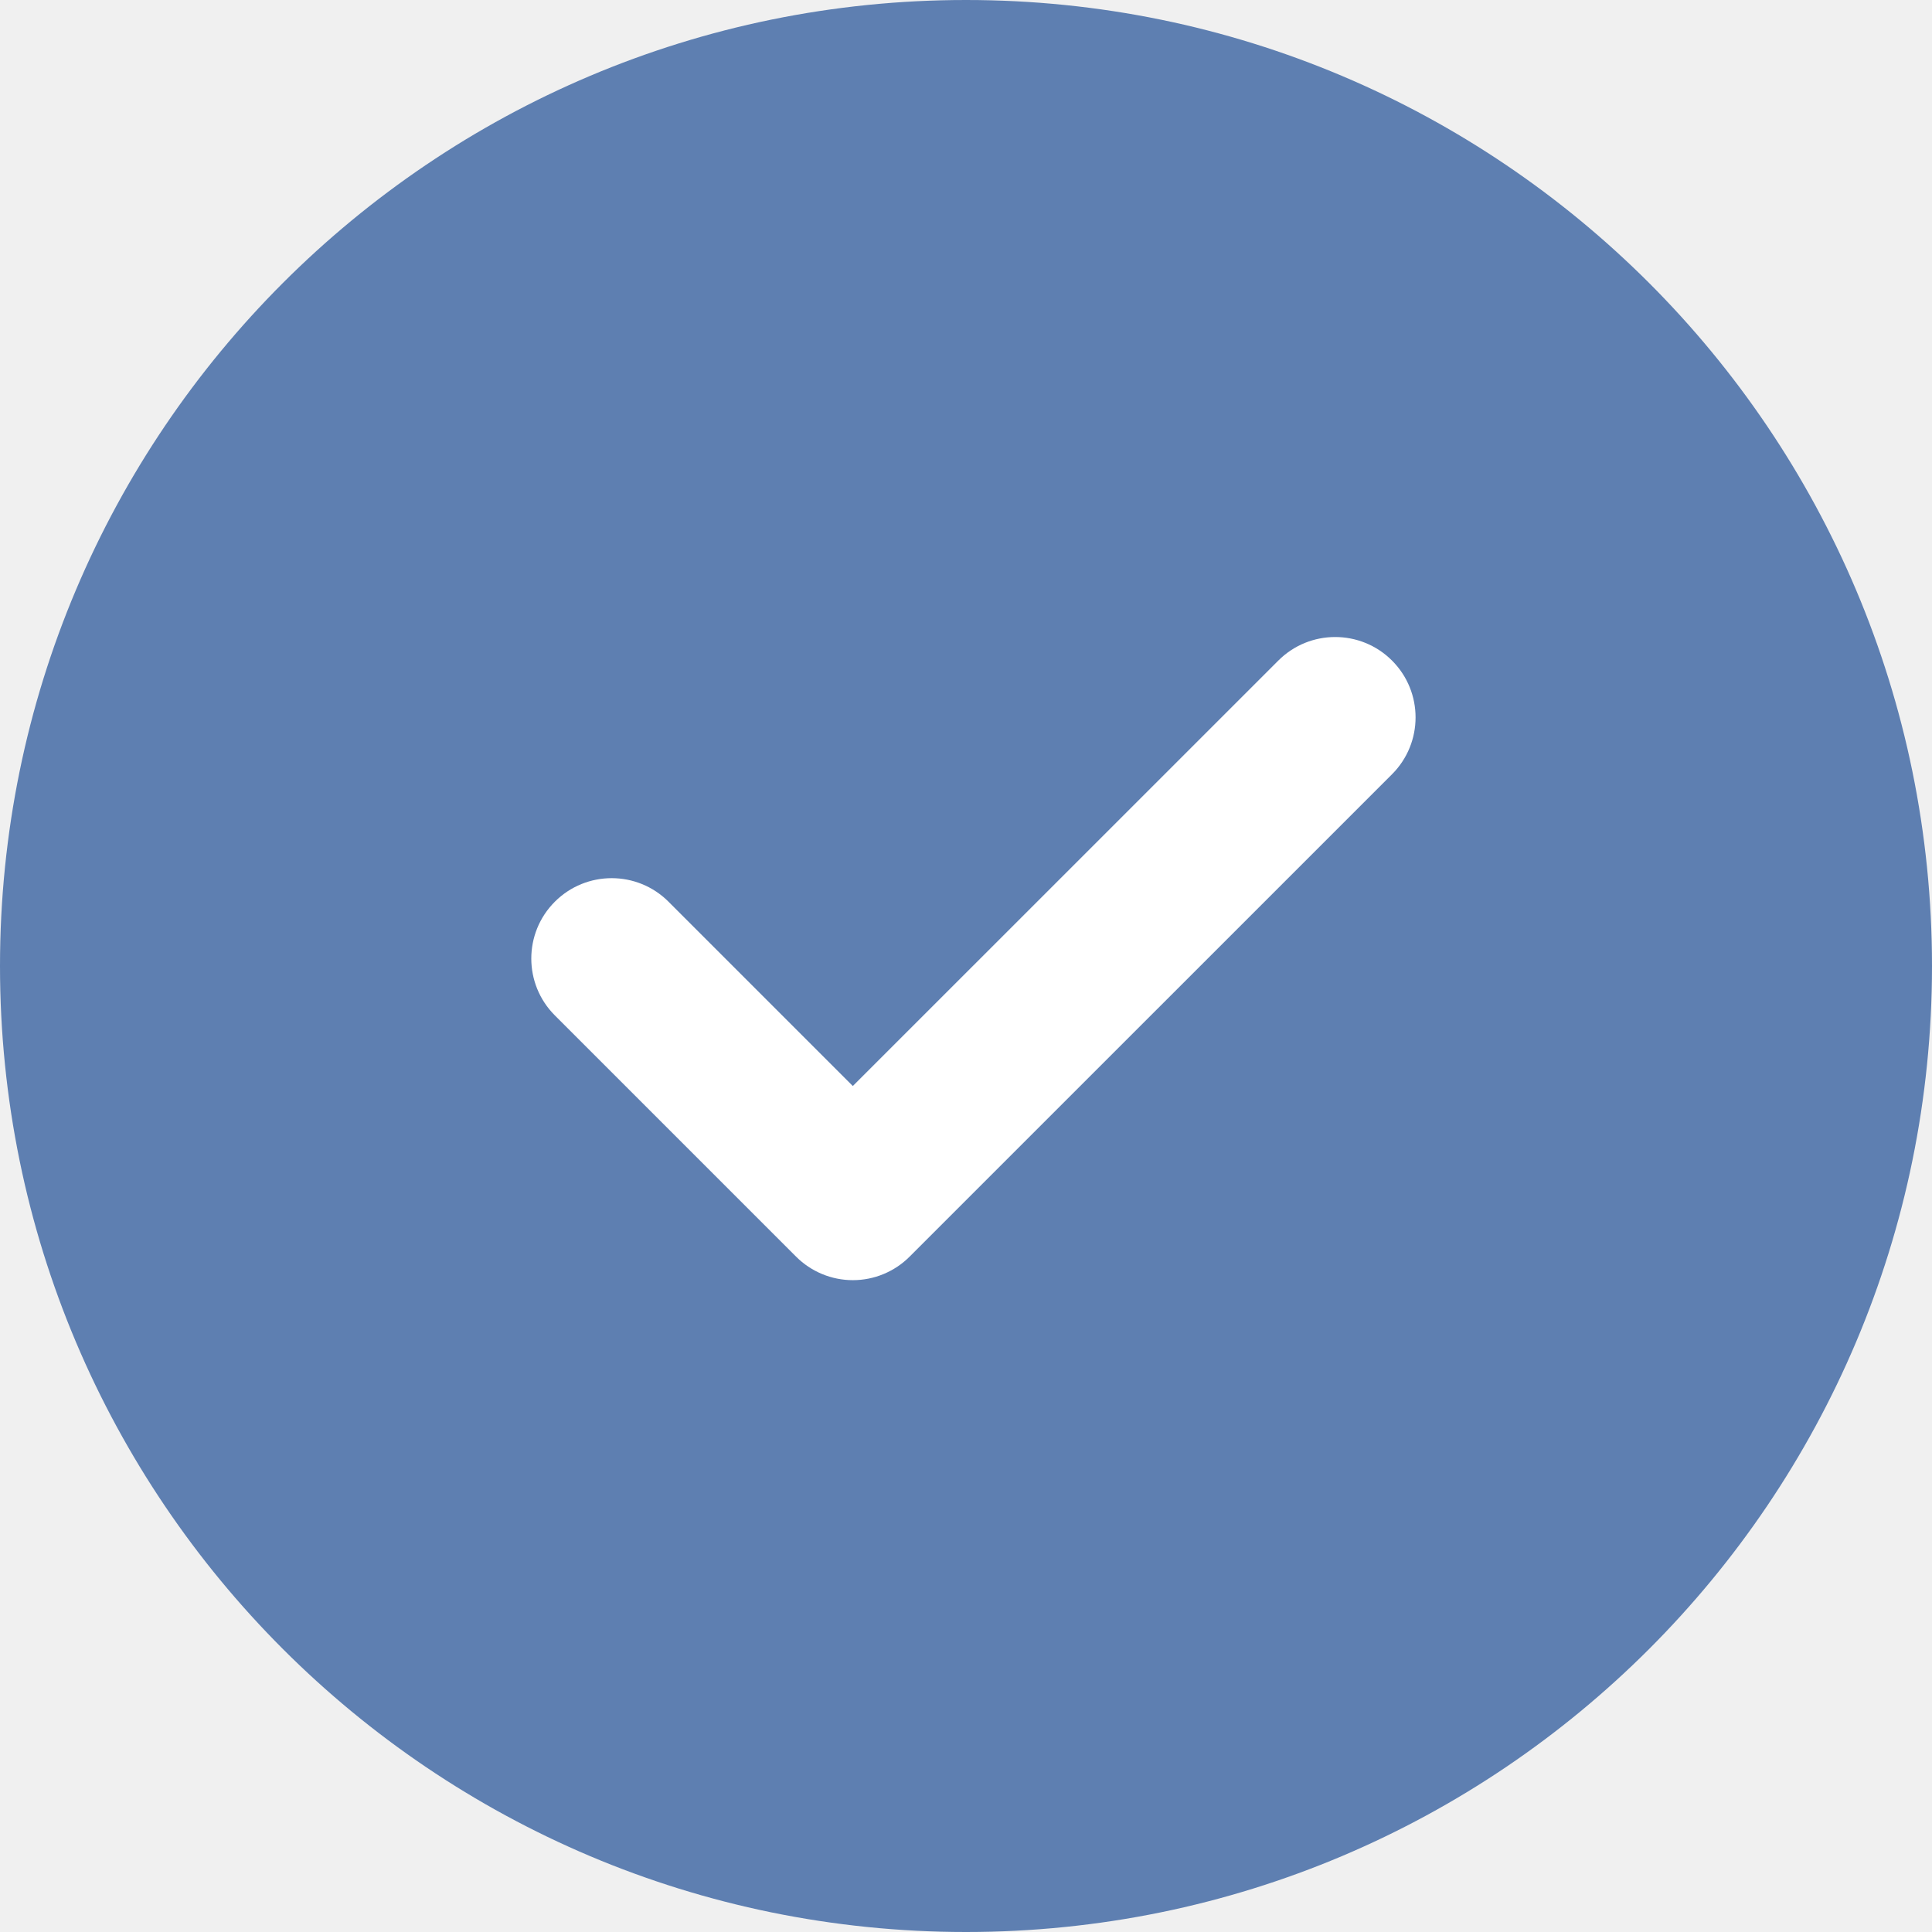
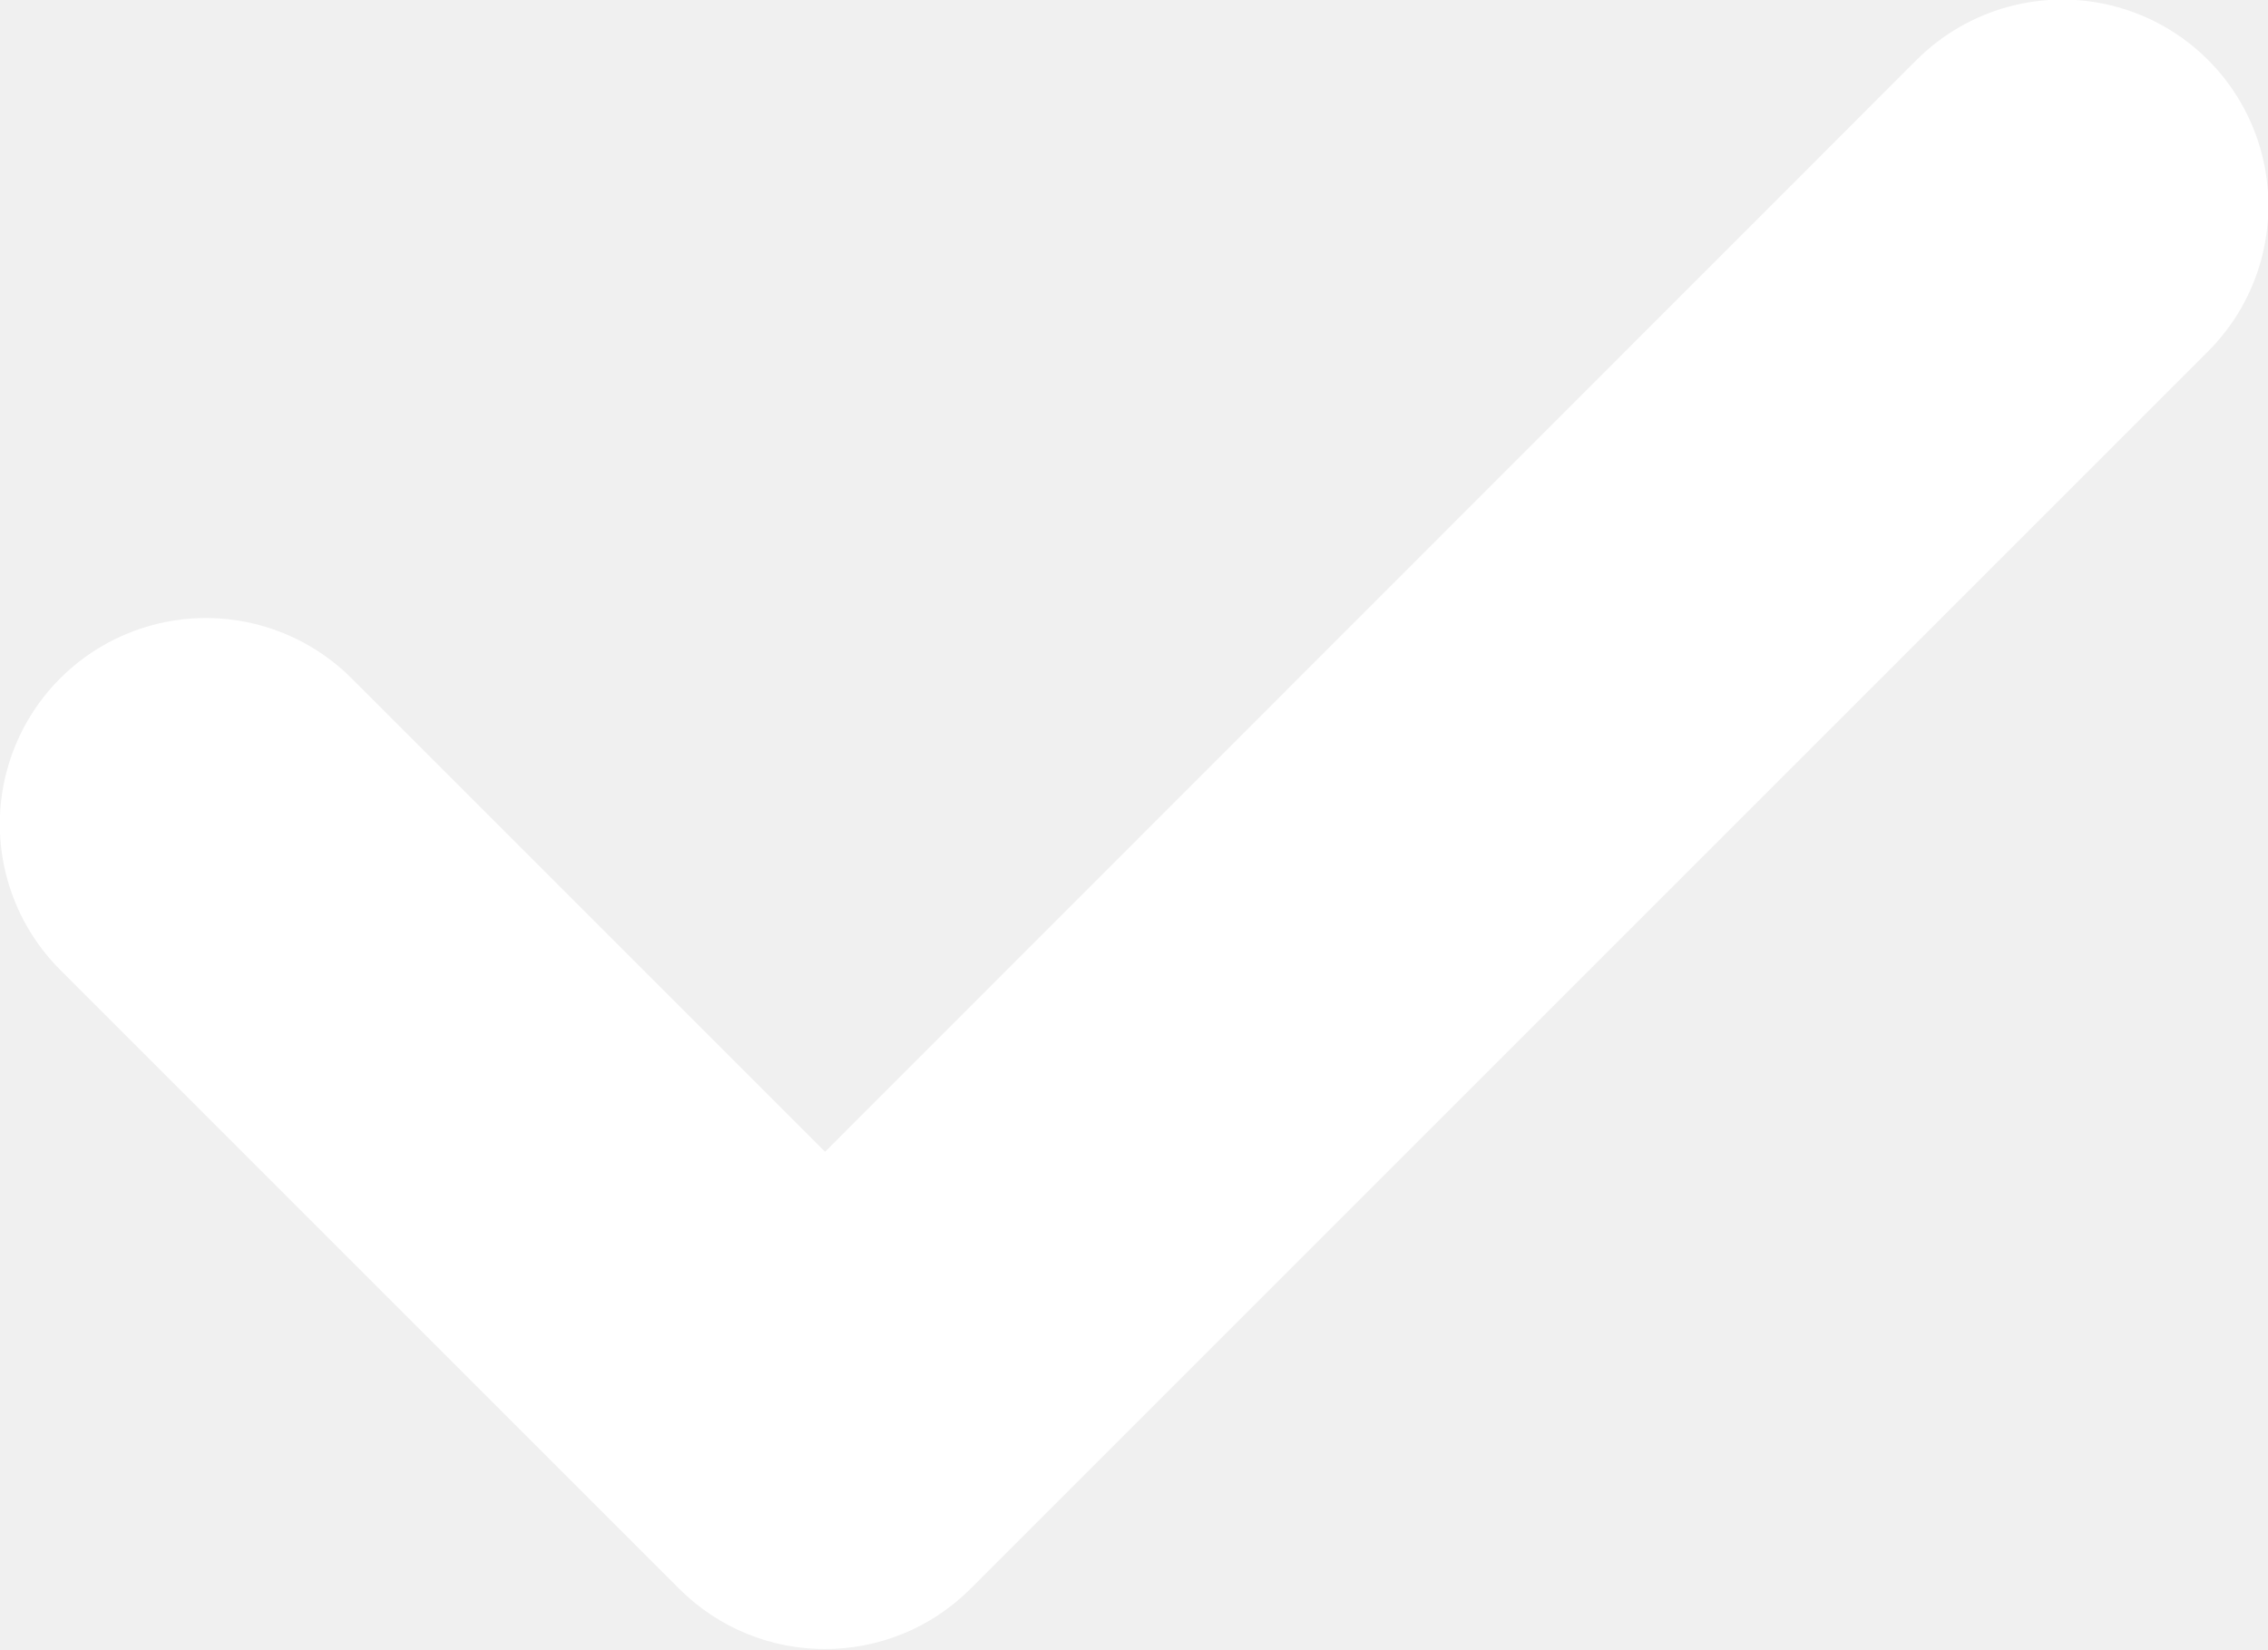
- <svg xmlns="http://www.w3.org/2000/svg" viewBox="3270 1269 65 65">
+ <svg xmlns="http://www.w3.org/2000/svg" viewBox="5386.05 382.254 10.069 7.323">
  <defs>
-     <style>
- 
-       .cls-1 {
-         fill: #5e7fb1;
-       }
- 
-       .cls-2 {
-         fill: #fff;
-       }
-     </style>
+     <style>.a{fill:#fff;}</style>
  </defs>
-   <g id="check" transform="translate(3115 687)">
-     <circle id="Ellipse_12" data-name="Ellipse 12" class="cls-1" cx="32.5" cy="32.5" r="32.5" transform="translate(155 582)" />
-     <path id="check-3" class="cls-2" d="M21.492,29.838l6.2,6.2L42.008,21.724a2.7,2.7,0,1,1,3.825,3.825L29.605,41.776a2.7,2.7,0,0,1-3.824,0l-8.114-8.114a2.7,2.7,0,1,1,3.825-3.825Z" transform="translate(156 582.5)" />
-   </g>
+   <path class="a" d="M18.438,23.946l2.1,2.1L25.382,21.2a.915.915,0,1,1,1.294,1.294l-5.492,5.492a.915.915,0,0,1-1.294,0l-2.746-2.746a.915.915,0,1,1,1.294-1.294Z" transform="translate(5369.175 361.322)" />
</svg>
